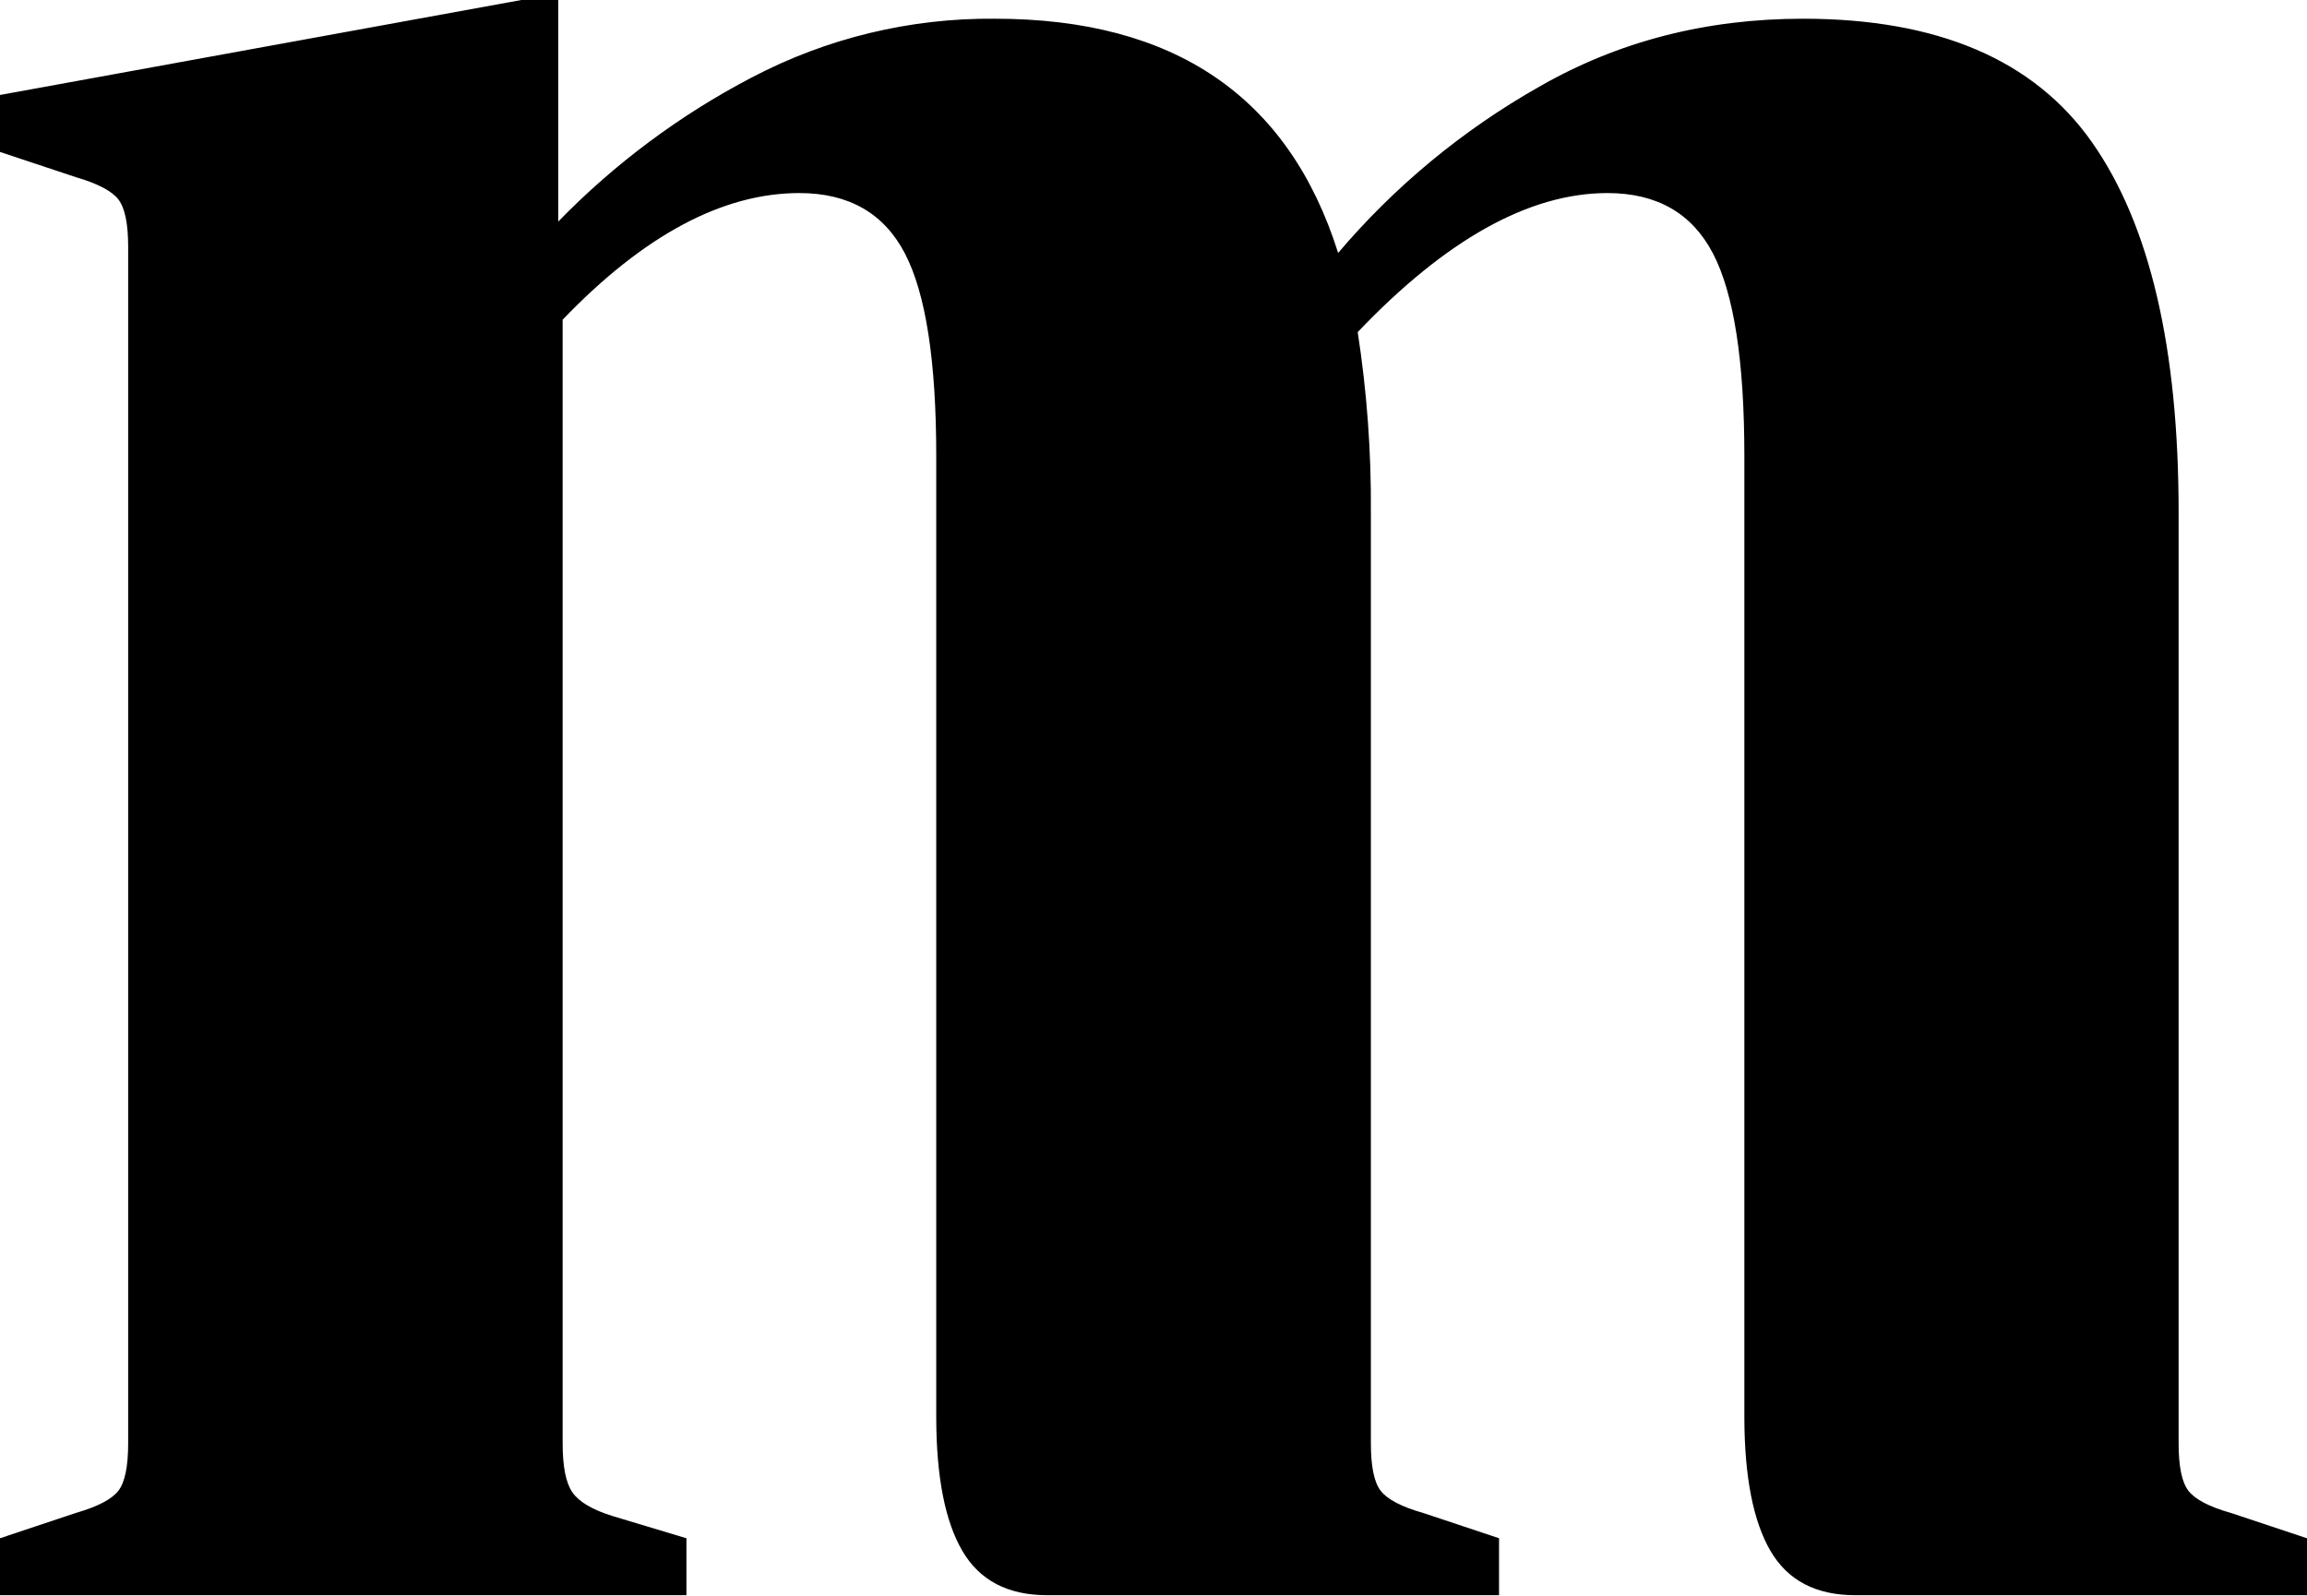
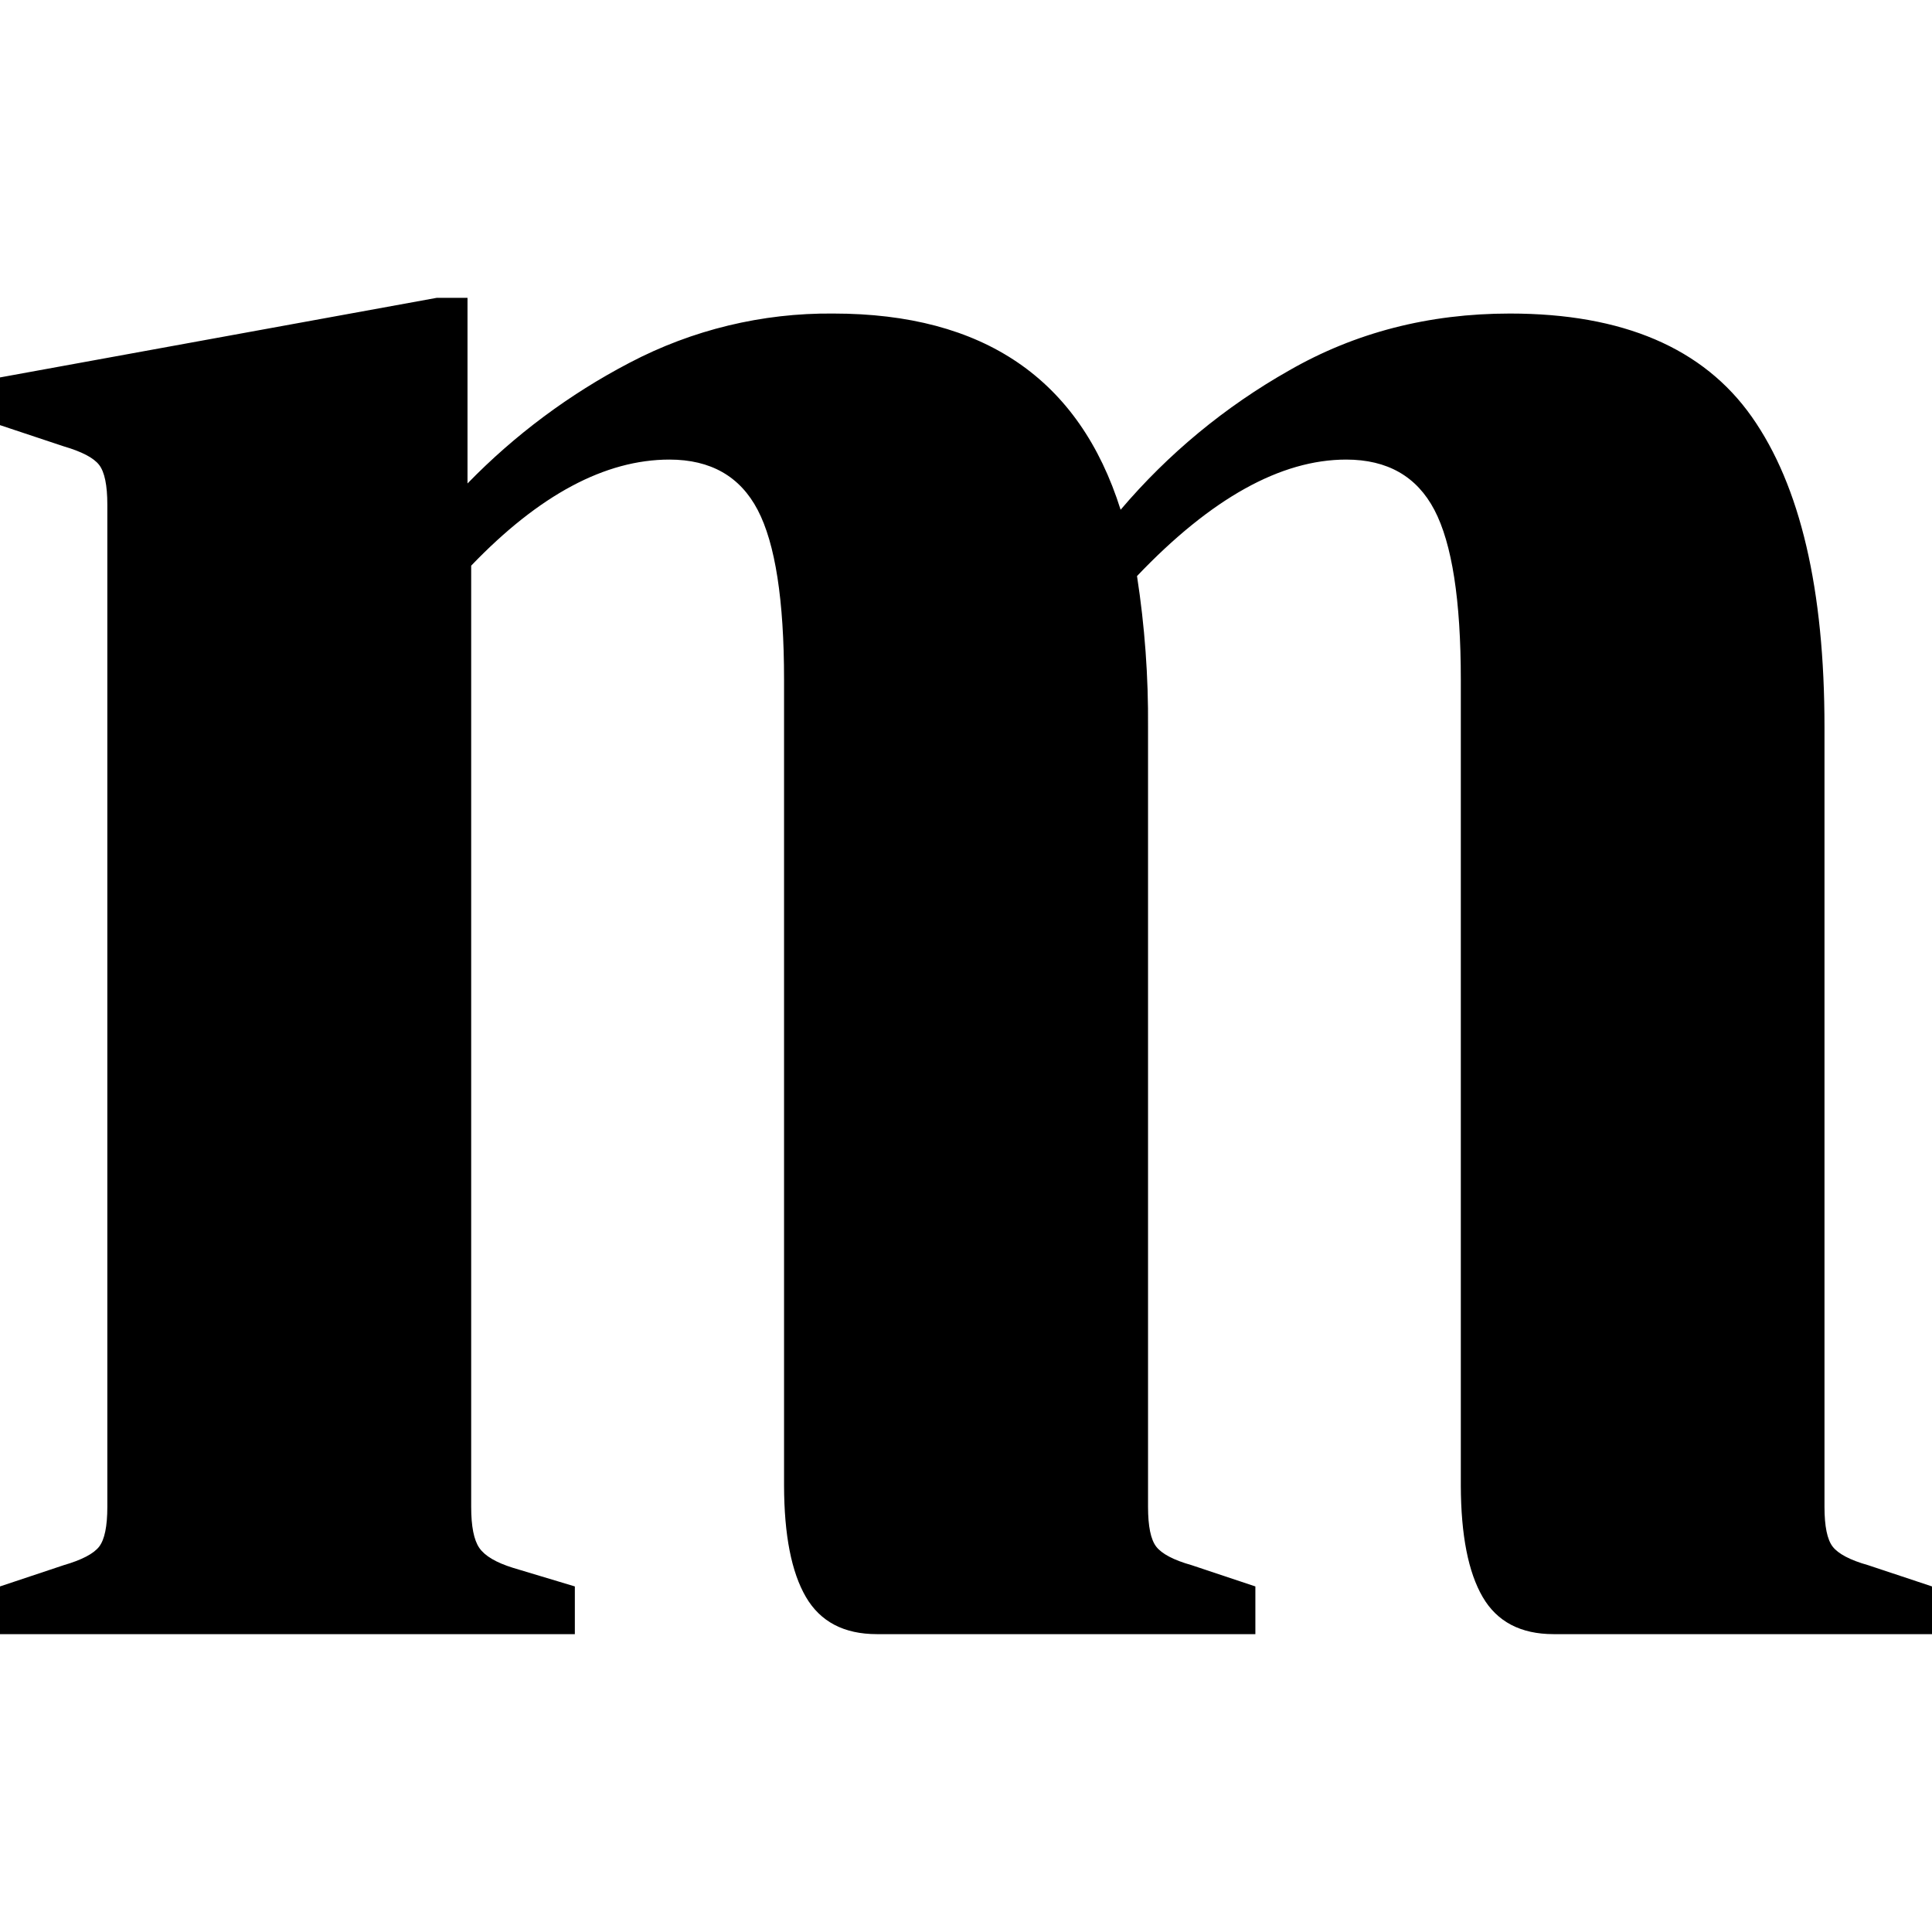
- <svg xmlns="http://www.w3.org/2000/svg" id="Layer_1" data-name="Layer 1" viewBox="0 0 431.27 298.29">
-   <path d="M178.24,117a95.75,95.75,0,0,1,45.48-11q50.36,0,64.16,43.8a139.1,139.1,0,0,1,37.57-31.07q22.13-12.73,49.34-12.73,37.77,0,54,23.08T445,198.38v174c0,4.35.61,7.3,1.83,8.88s3.86,3,7.92,4.14L469,390.14v10.65H384.53q-11,0-15.83-8.29t-4.88-24.86V187.73q0-26.64-5.89-37.88T338.24,138.6q-21.93,0-46.7,26A210,210,0,0,1,294,198.38v174c0,4.35.61,7.3,1.83,8.88s3.86,3,7.92,4.14l14.21,4.74v10.65H233.47q-11,0-15.84-8.29t-4.88-24.86V187.73q0-26.64-5.88-37.88t-19.7-11.25q-21.53,0-44.26,23.68v210.1c0,4.35.6,7.4,1.82,9.17s3.72,3.26,7.52,4.44l13.8,4.15v10.65H37.73V390.14l14.21-4.74q6.09-1.77,7.92-4.14c1.22-1.58,1.83-4.53,1.83-8.88V148.67q0-6.51-1.83-8.88t-7.92-4.15l-14.21-4.73V120.26l97.46-17.76h6.9v41.43A142.53,142.53,0,0,1,178.24,117Z" transform="translate(-37.73 -102.5)" />
+ <svg xmlns="http://www.w3.org/2000/svg" viewBox="0 0 431.27 431.27">
+   <path d="M140.51 80.99a95.75 95.75 0 0 1 45.48-11q50.36 0 64.16 43.8a139.1 139.1 0 0 1 37.57-31.07q22.13-12.73 49.34-12.73 37.77 0 54 23.08t16.21 69.3v174c0 4.35.61 7.3 1.83 8.88s3.86 3 7.92 4.14l14.25 4.74v10.65H346.8q-11 0-15.83-8.29t-4.88-24.86V151.72q0-26.64-5.89-37.88t-19.69-11.25q-21.93 0-46.7 26a210 210 0 0 1 2.46 33.78v174c0 4.35.61 7.3 1.83 8.88s3.86 3 7.92 4.14l14.21 4.74v10.65h-84.49q-11 0-15.84-8.29t-4.88-24.86V151.72q0-26.64-5.88-37.88t-19.7-11.25q-21.53 0-44.26 23.68v210.1c0 4.35.6 7.4 1.82 9.17s3.72 3.26 7.52 4.44l13.8 4.15v10.65H0v-10.65l14.21-4.74q6.09-1.77 7.92-4.14c1.22-1.58 1.83-4.53 1.83-8.88V112.66q0-6.51-1.83-8.88t-7.92-4.15L0 94.9V84.25l97.46-17.76h6.9v41.43a142.5 142.5 0 0 1 36.15-26.93" />
</svg>
